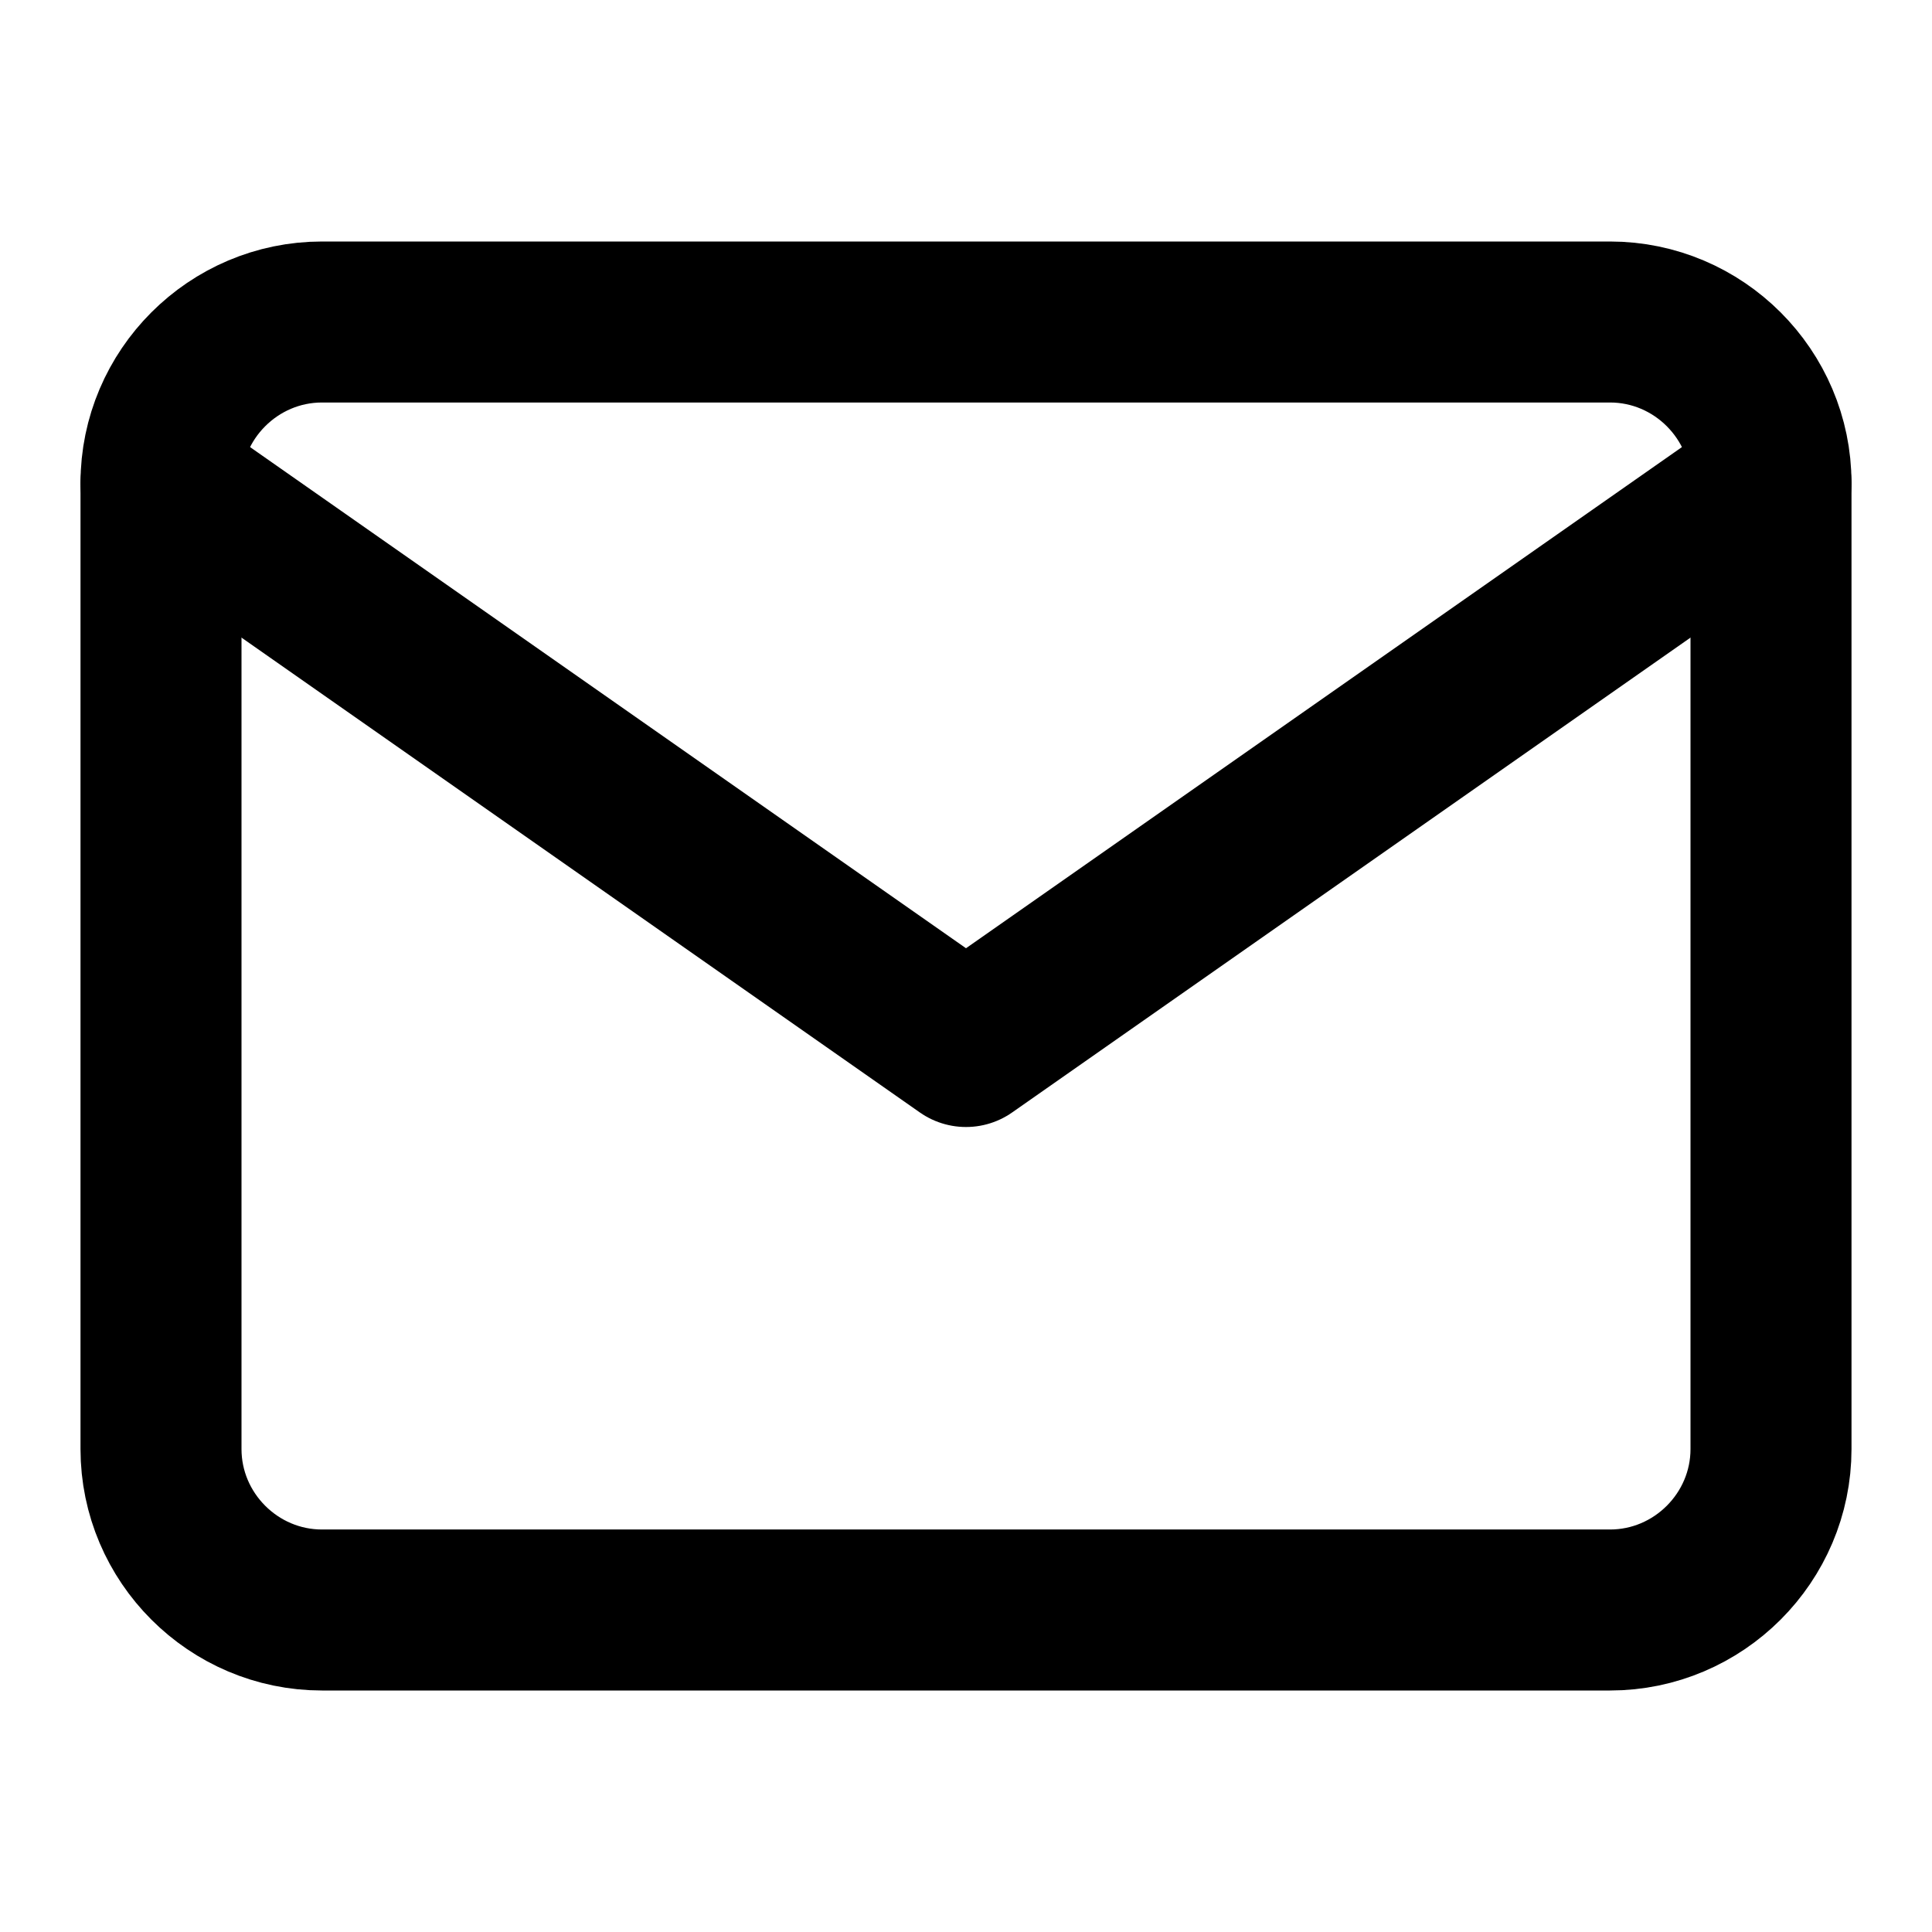
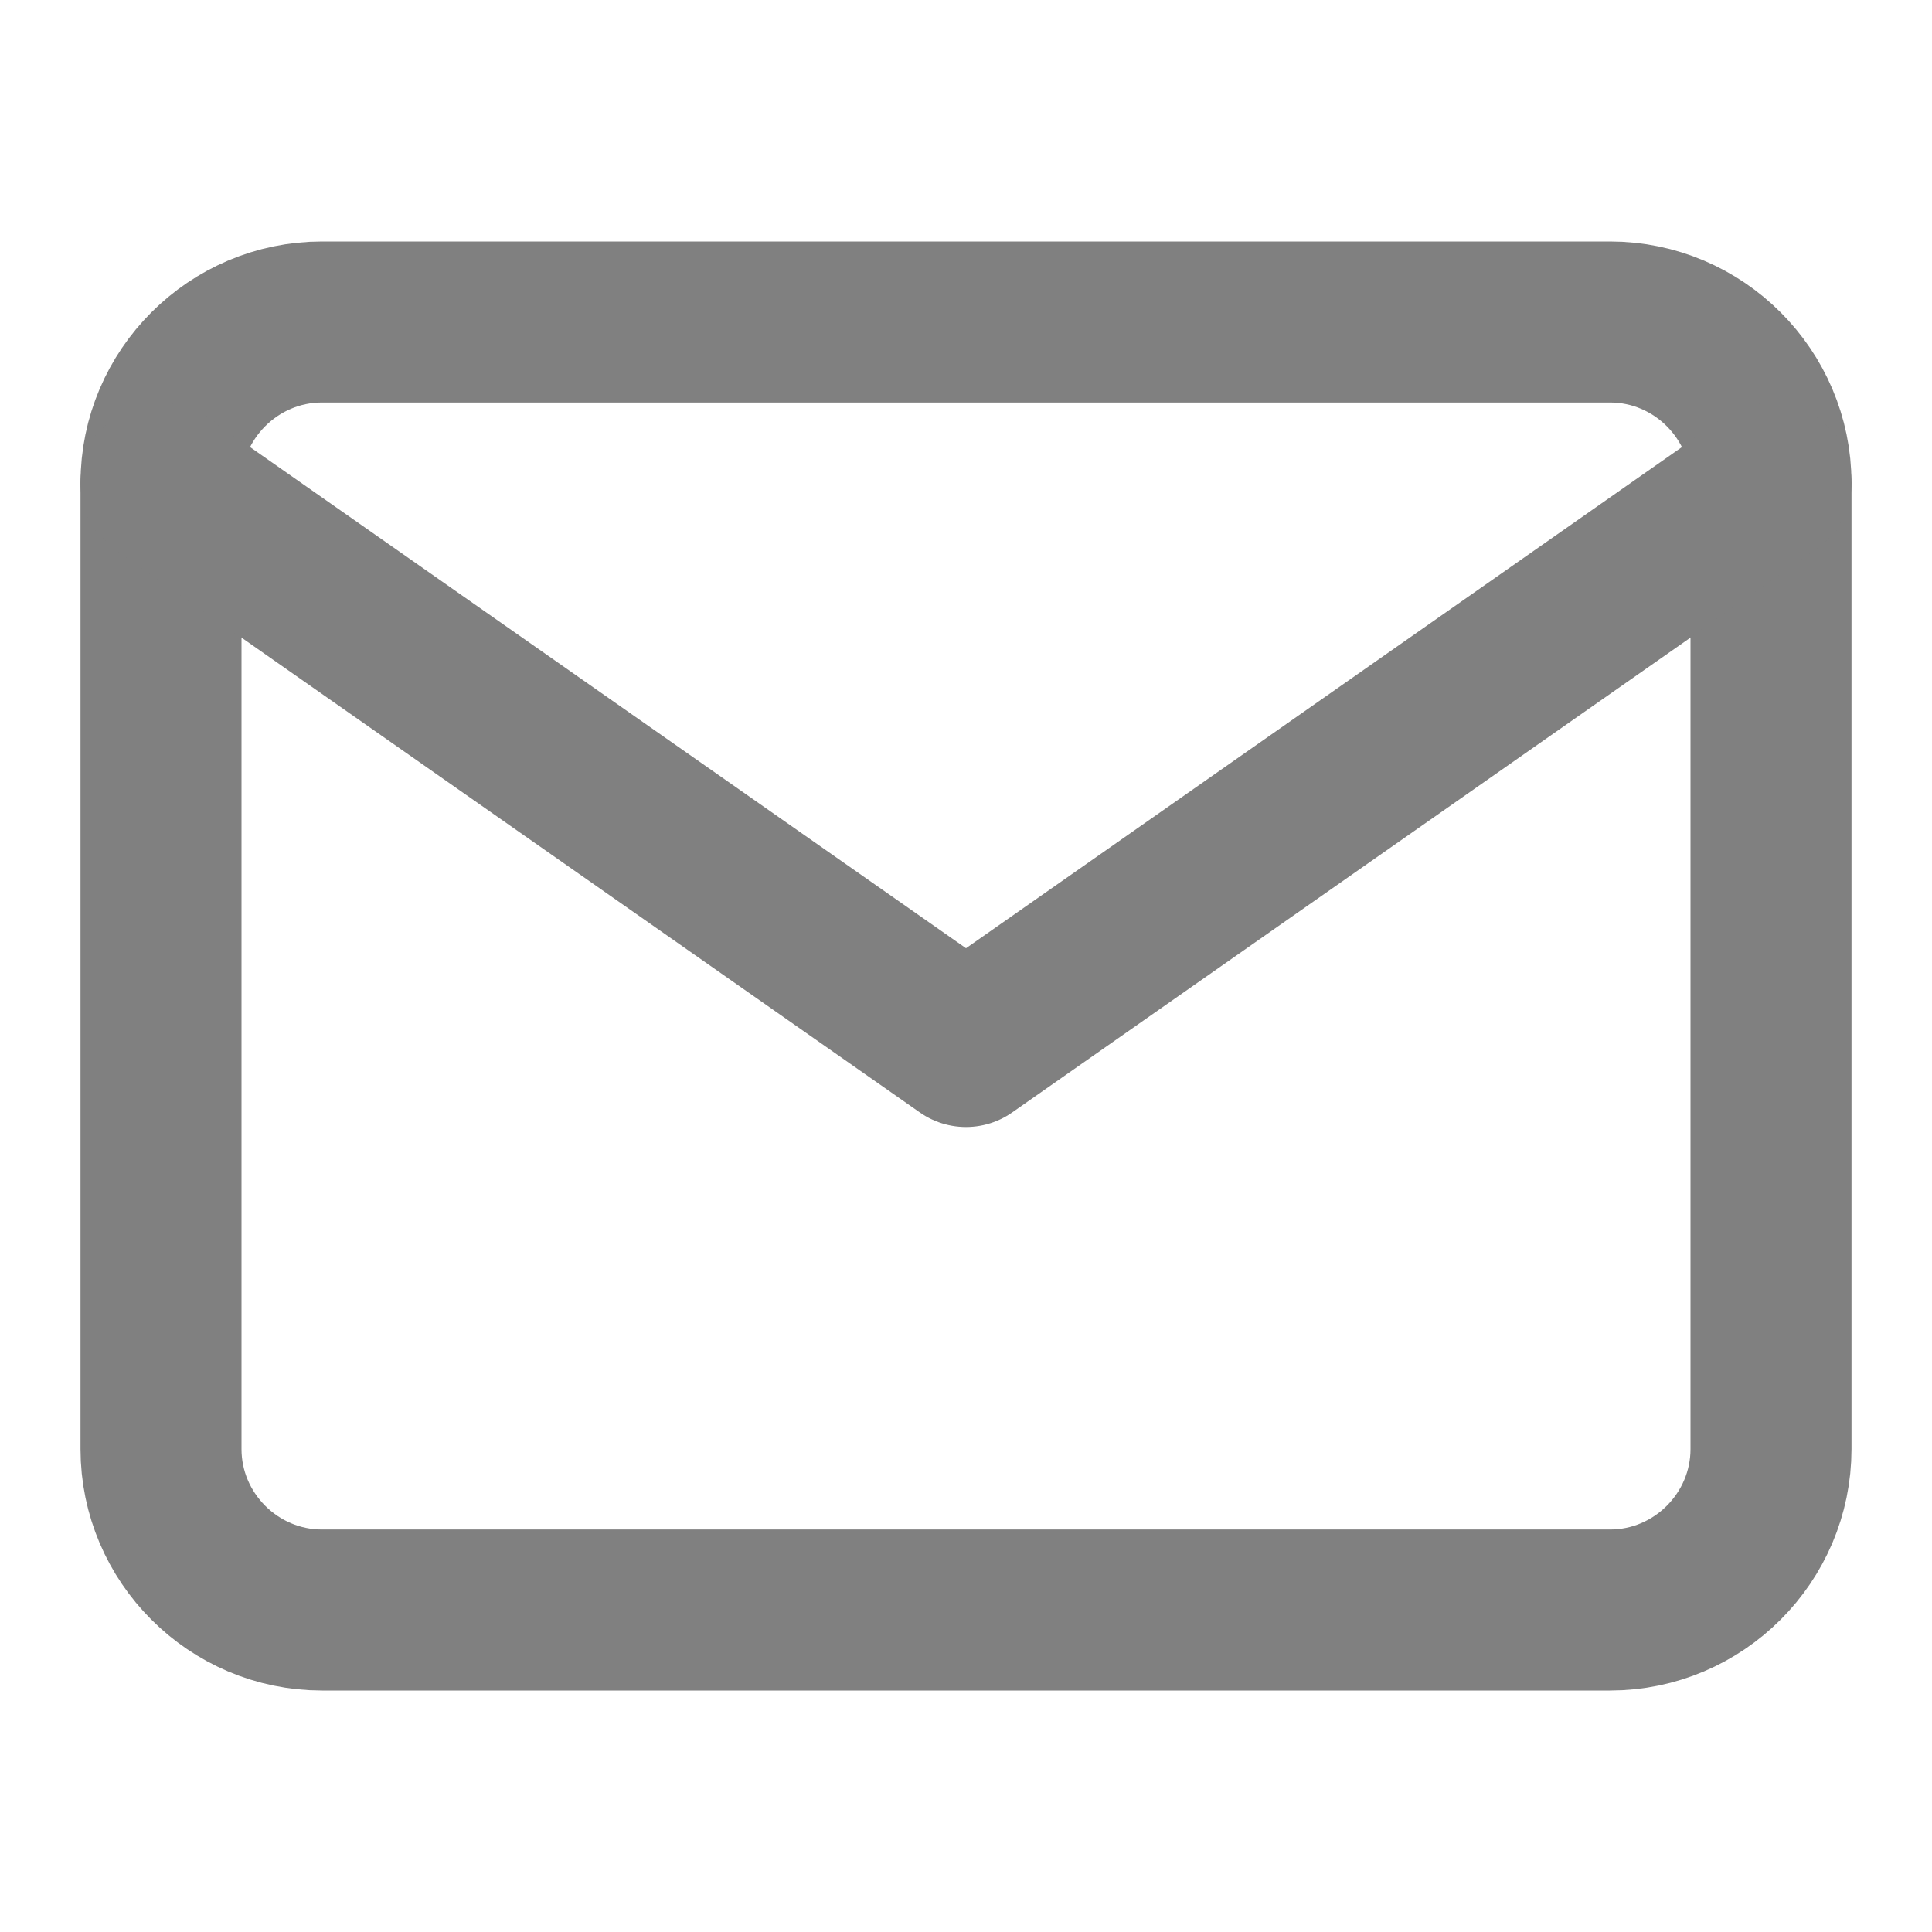
- <svg xmlns="http://www.w3.org/2000/svg" width="24" height="24" viewBox="0 0 24 24" fill="none" stroke="currentColor" stroke-width="2" stroke-linecap="round" stroke-linejoin="round" class="feather feather-mail">
+ <svg xmlns="http://www.w3.org/2000/svg" width="24" height="24" viewBox="0 0 24 24" fill="none" stroke="gray" stroke-width="2" stroke-linecap="round" stroke-linejoin="round" class="feather feather-mail">
  <path d="M4 4h16c1.1 0 2 .9 2 2v12c0 1.1-.9 2-2 2H4c-1.1 0-2-.9-2-2V6c0-1.1.9-2 2-2z" />
  <polyline points="22,6 12,13 2,6" />
</svg>
